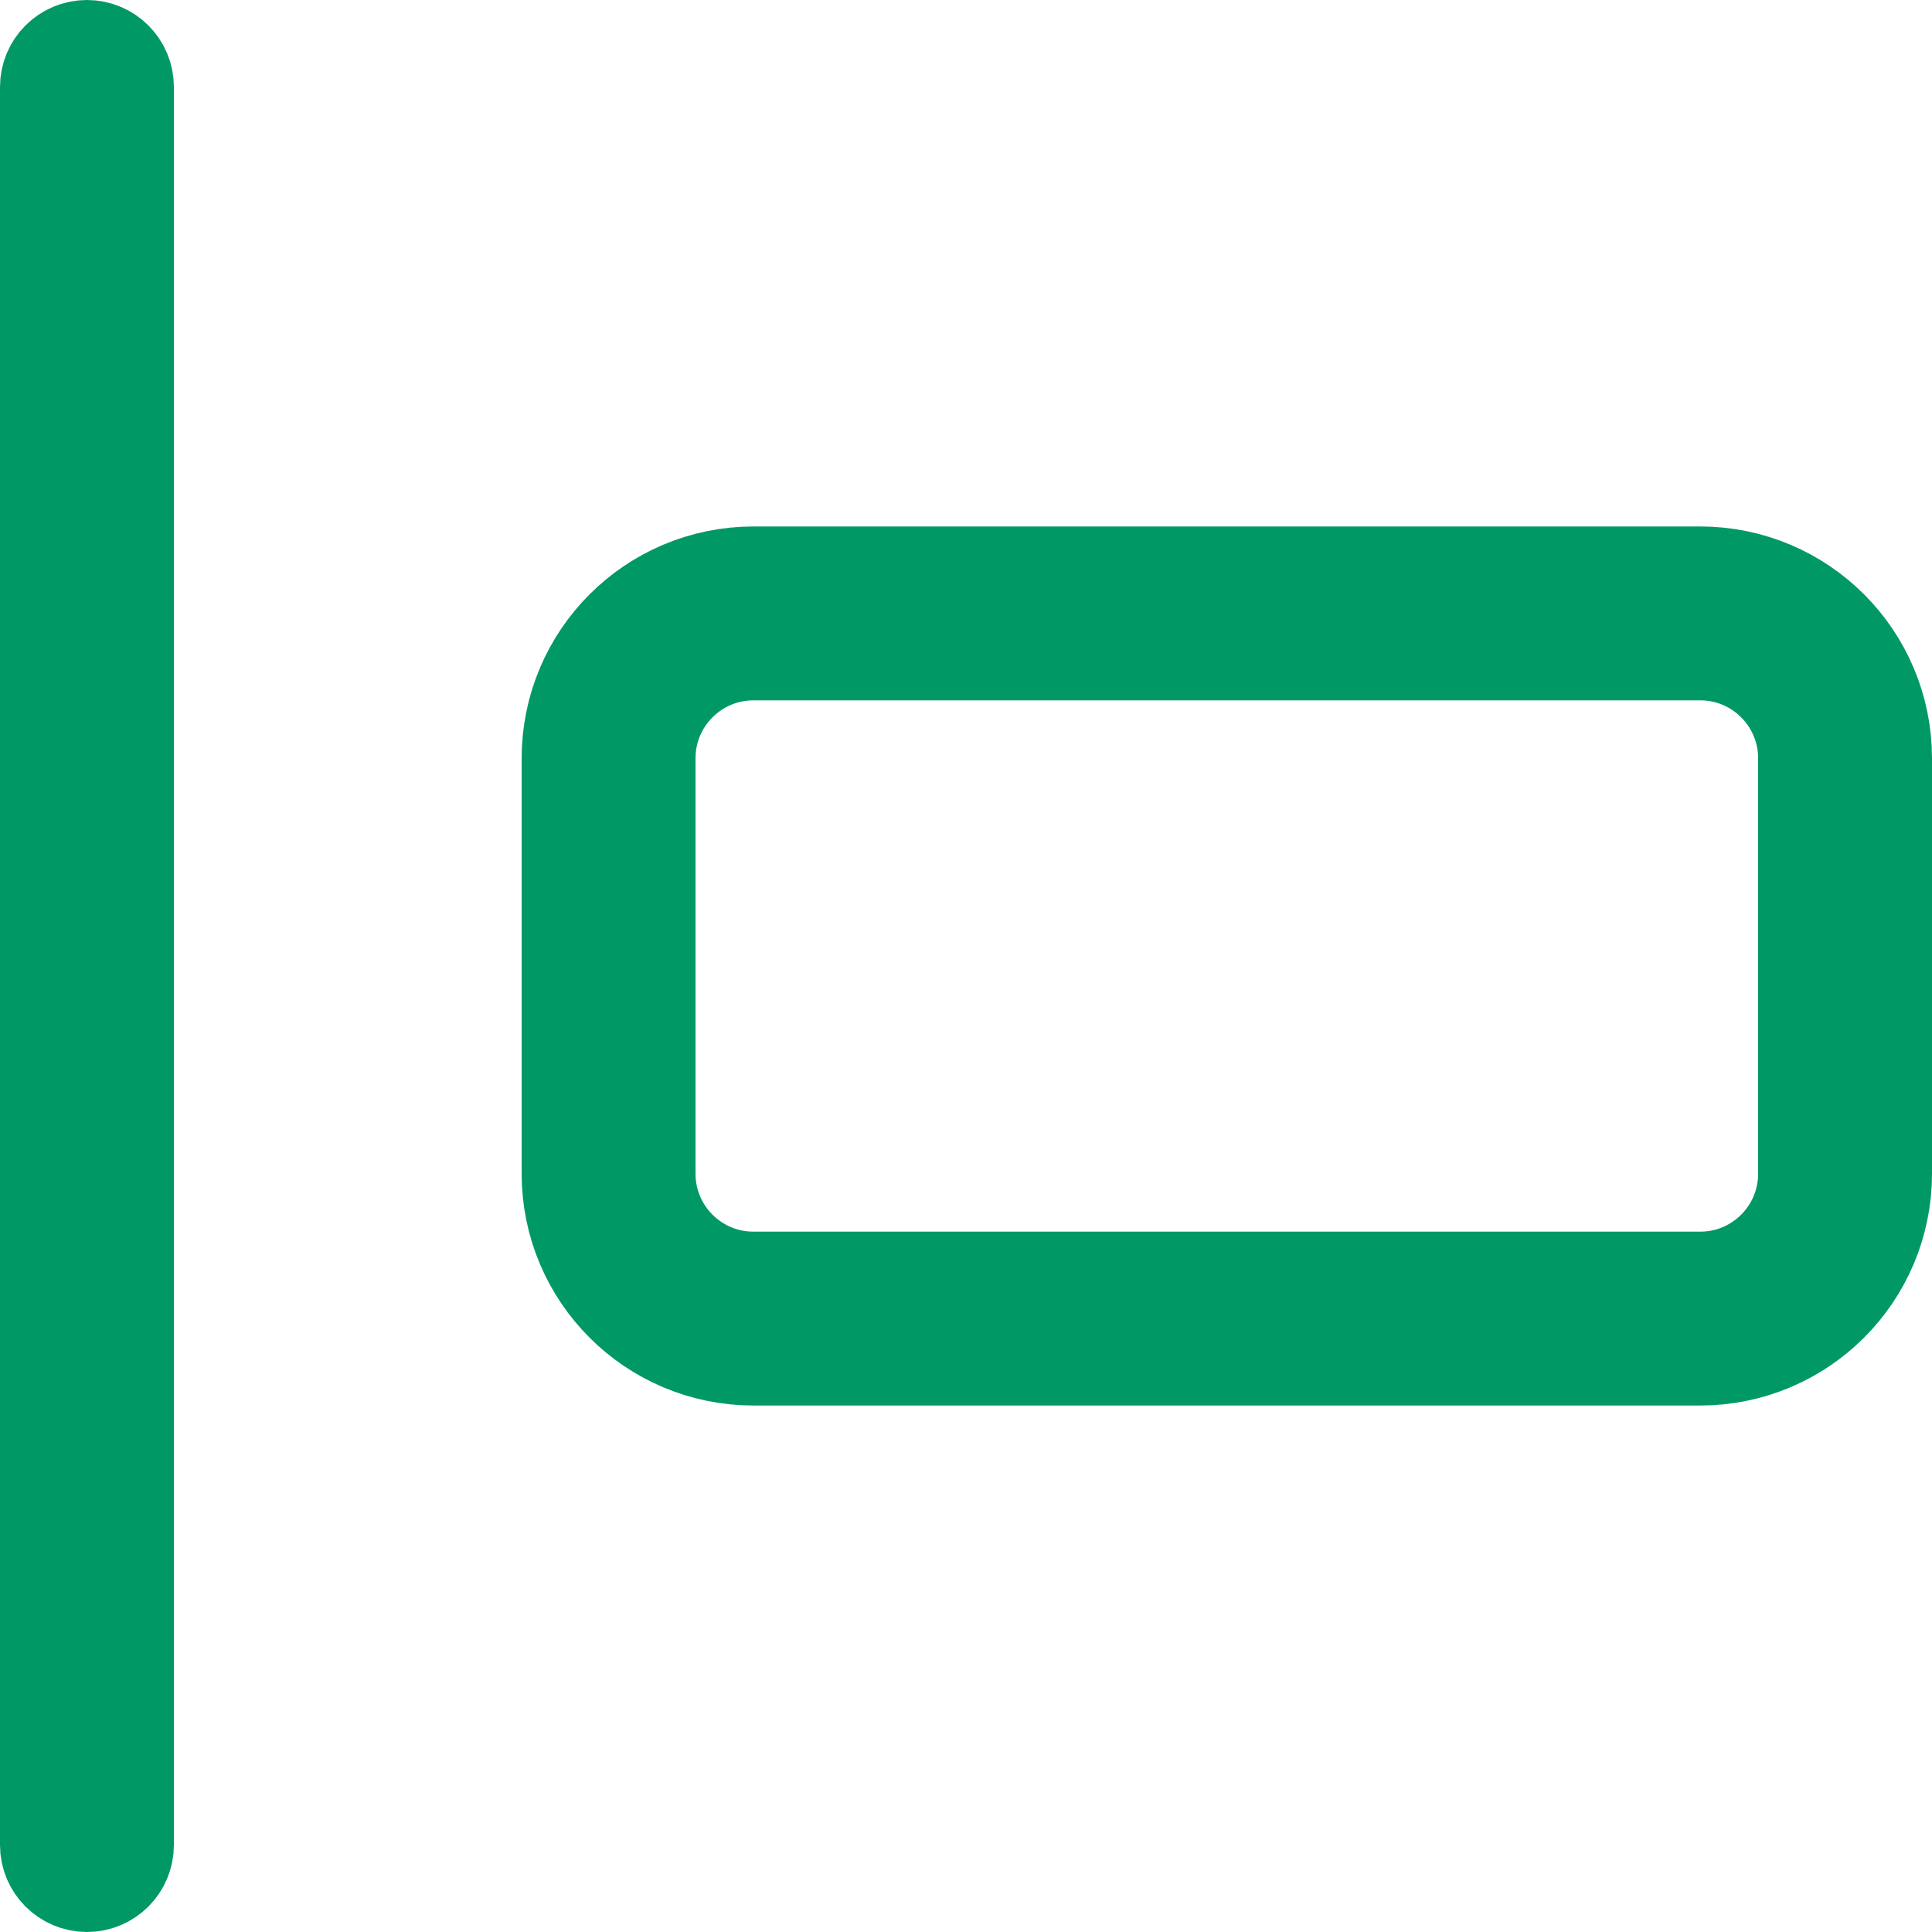
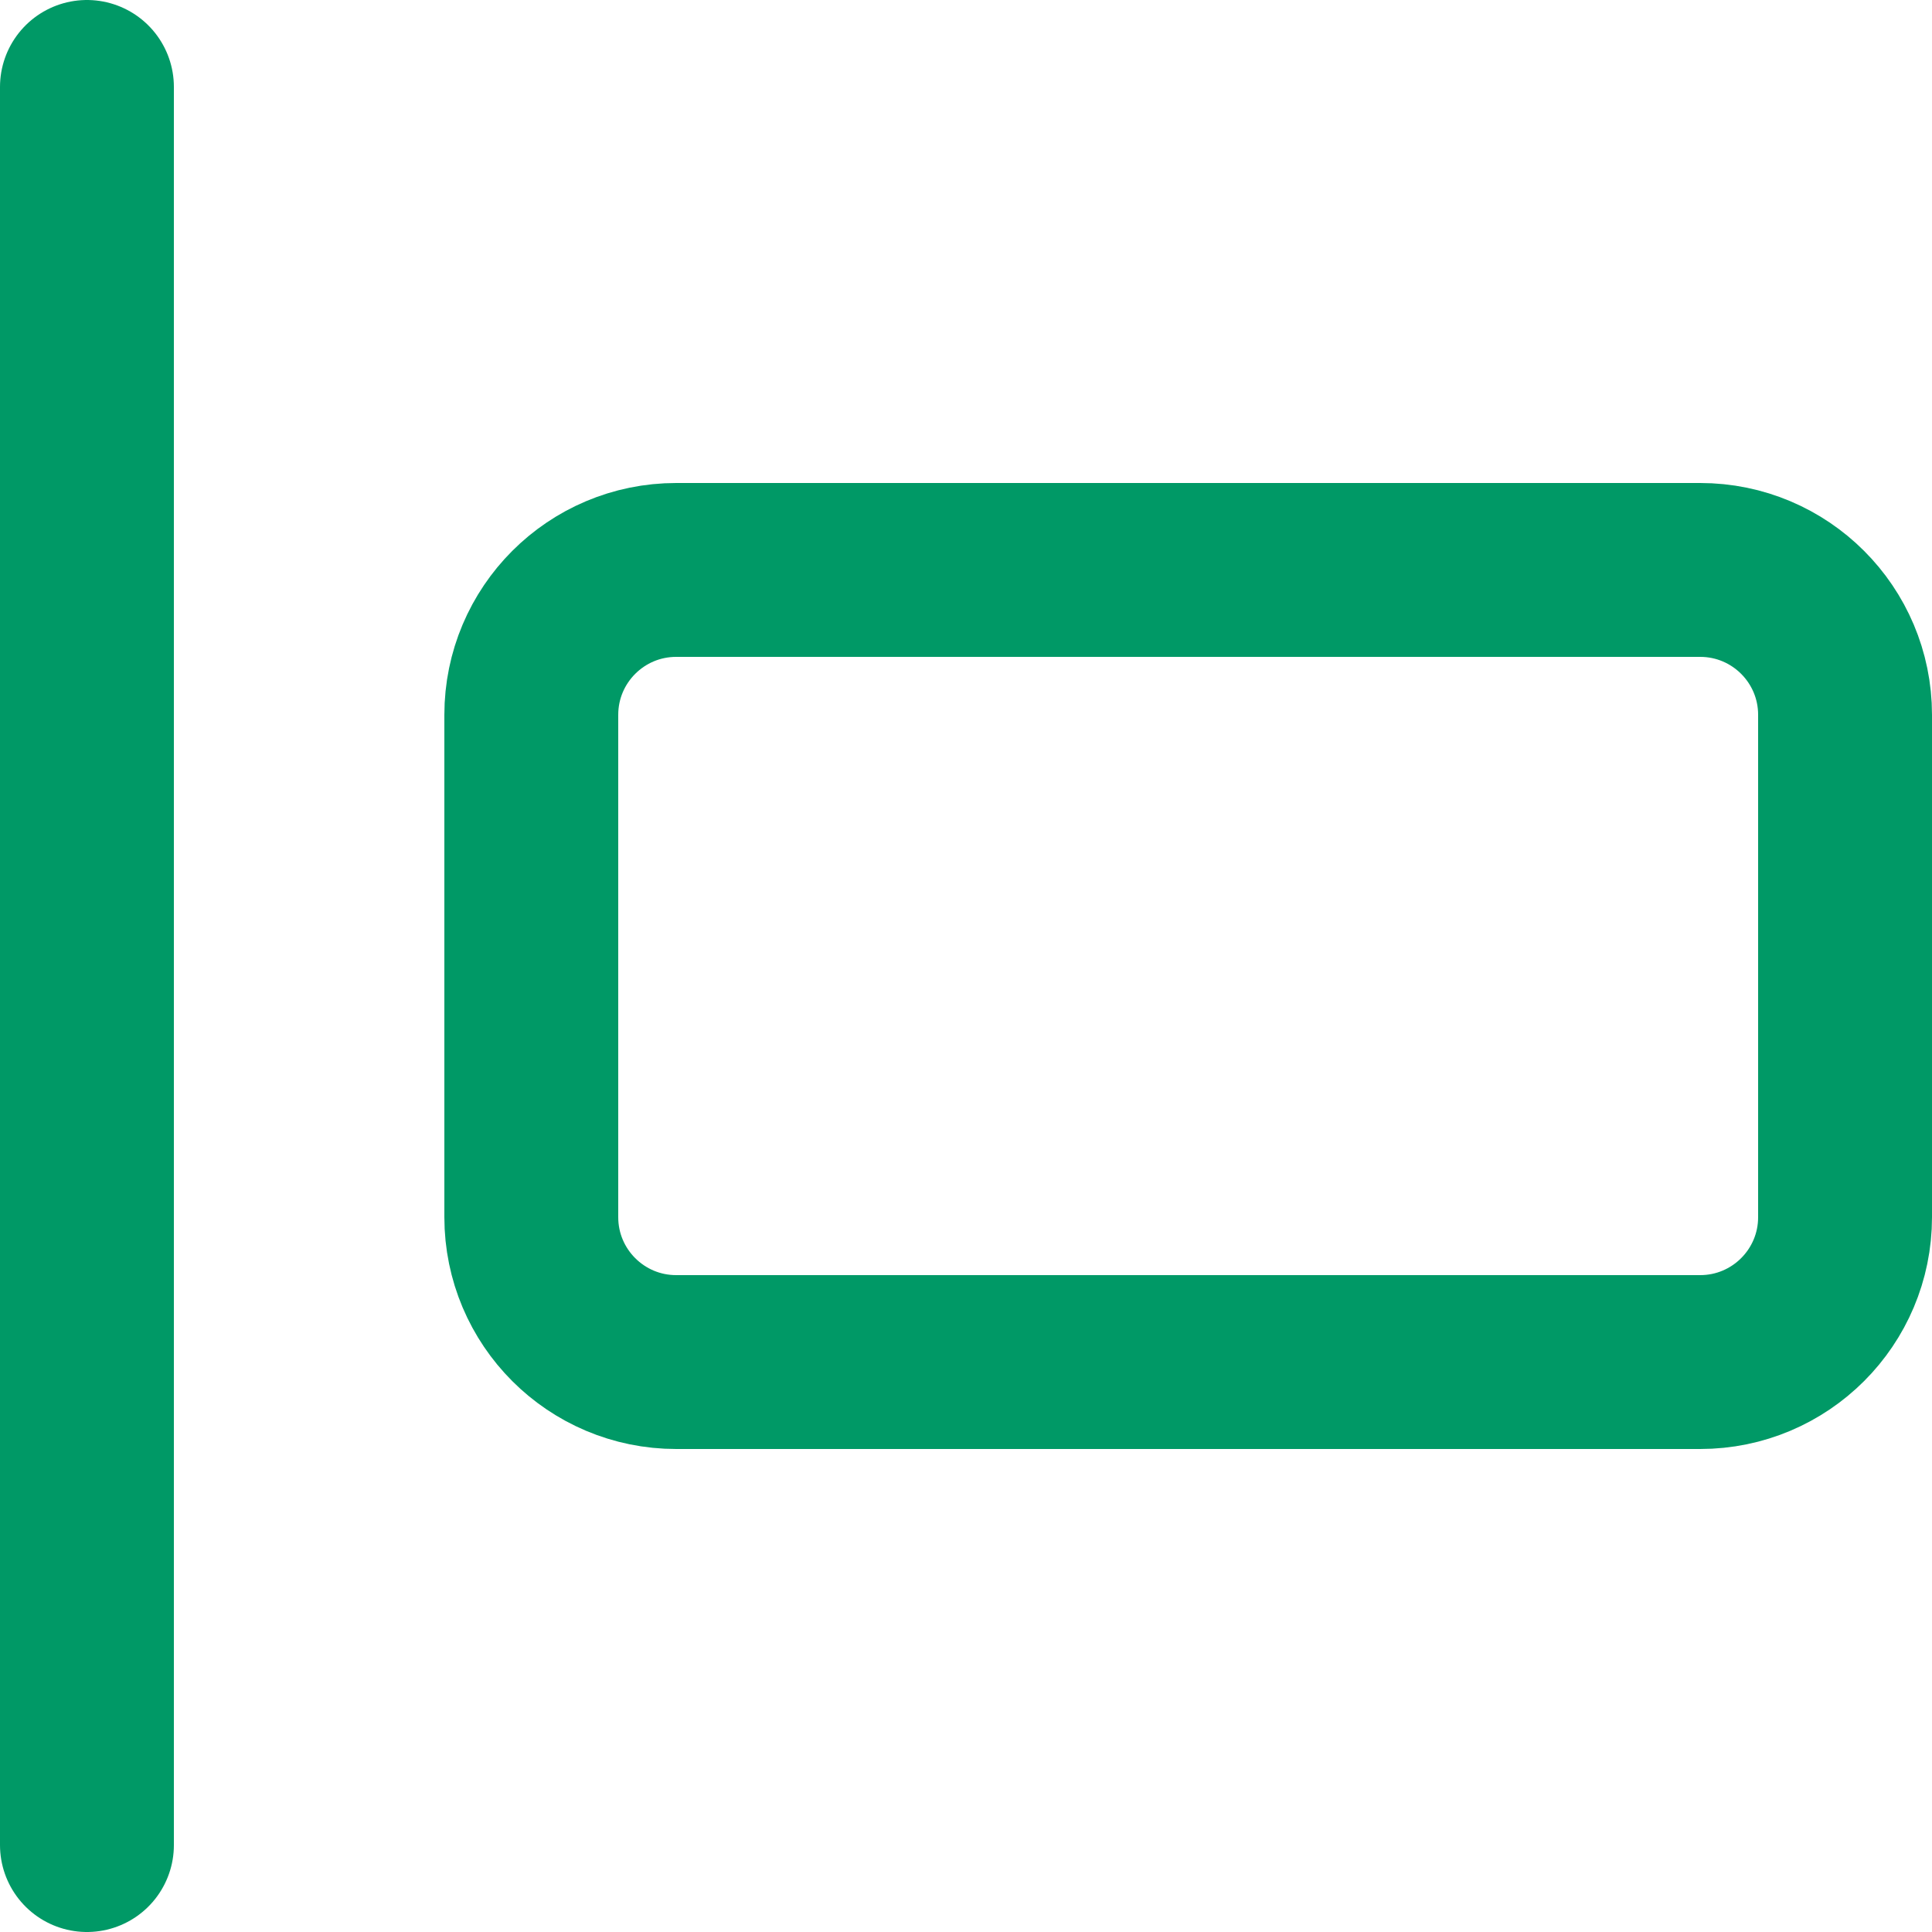
<svg xmlns="http://www.w3.org/2000/svg" width="400" height="400" viewBox="0 0 400 400" fill="none">
-   <path d="M382 157V243C382 259.569 368.569 273 352 273H156C139.431 273 126 259.569 126 243V157C126 140.431 139.431 127 156 127L352 127C368.569 127 382 140.431 382 157Z" stroke="#009966" stroke-width="36" />
-   <path d="M18 9C22.971 9 27 13.029 27 18L27 382C27 386.971 22.971 391 18 391V391C13.029 391 9 386.971 9 382L9 18C9 13.029 13.029 9 18 9V9Z" stroke="#009966" stroke-width="18" />
+   <path d="M18 18L18 382" stroke="#009966" stroke-width="36" stroke-linecap="round" stroke-linejoin="round" />
+   <path d="M382 148V252C382 268.569 368.569 282 352 282L140 282C123.431 282 110 268.569 110 252V148C110 131.431 123.431 118 140 118L352 118C368.569 118 382 131.431 382 148Z" stroke="#009966" stroke-width="36" />
</svg>
